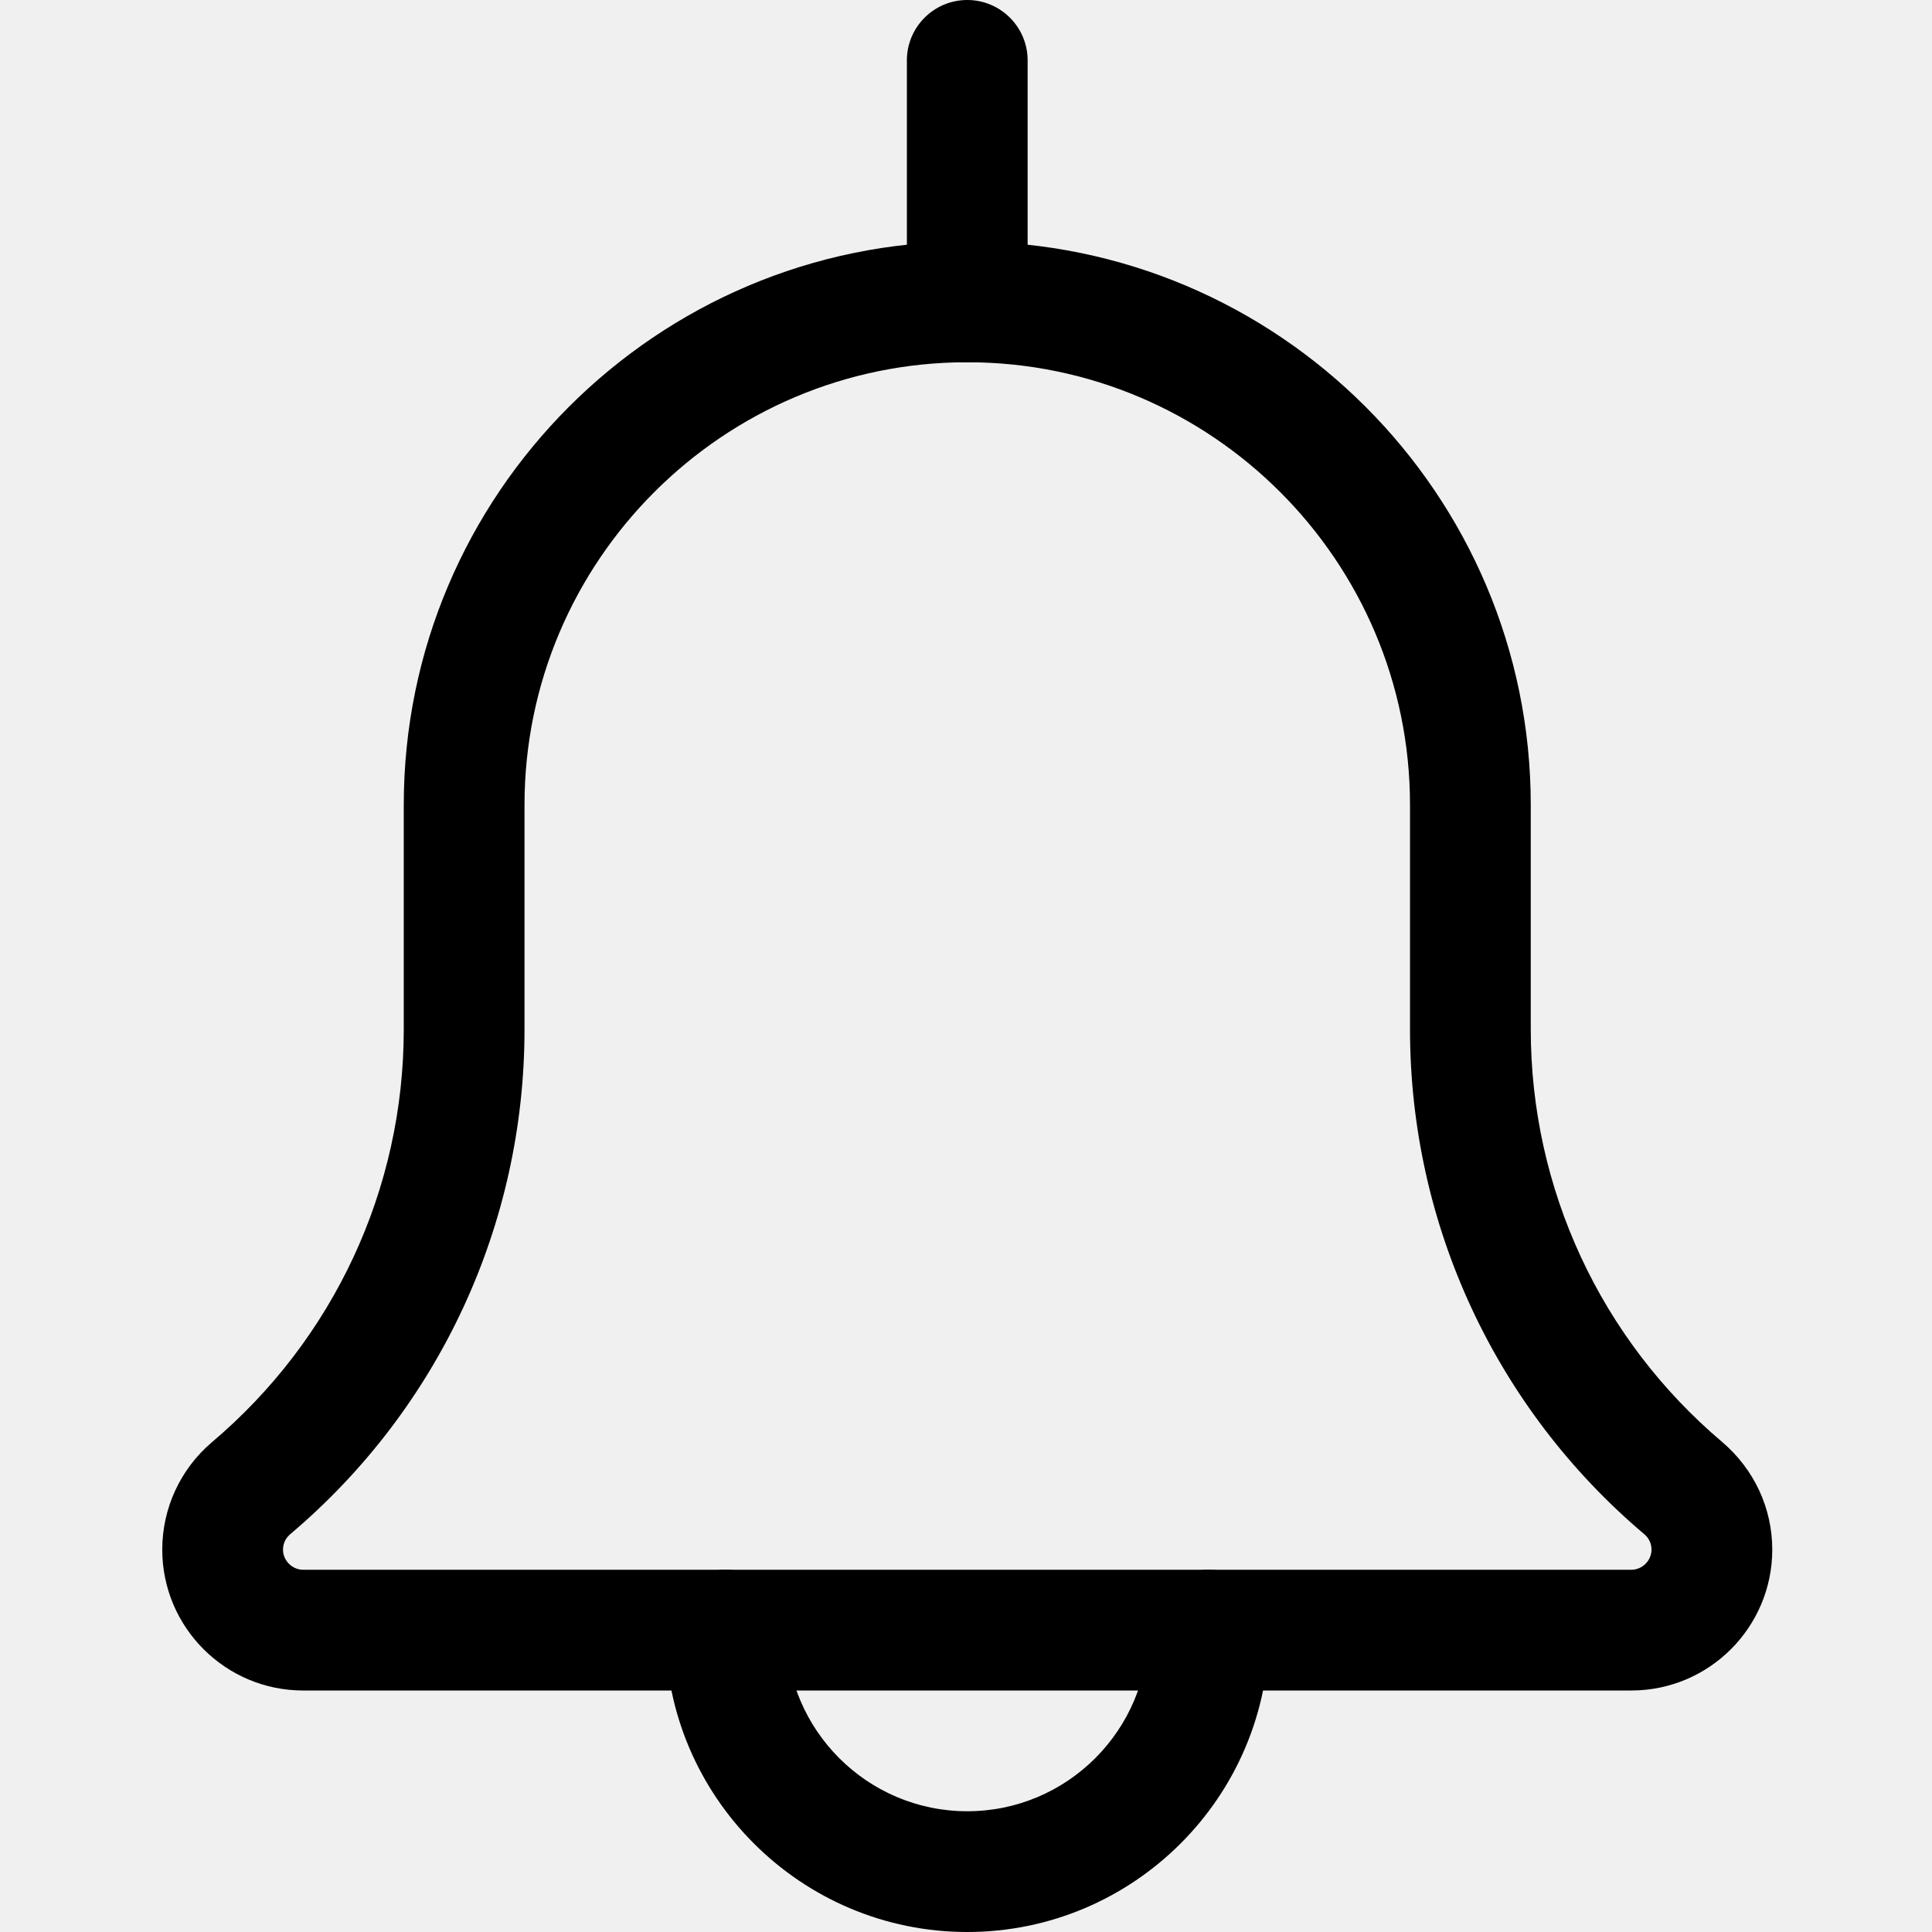
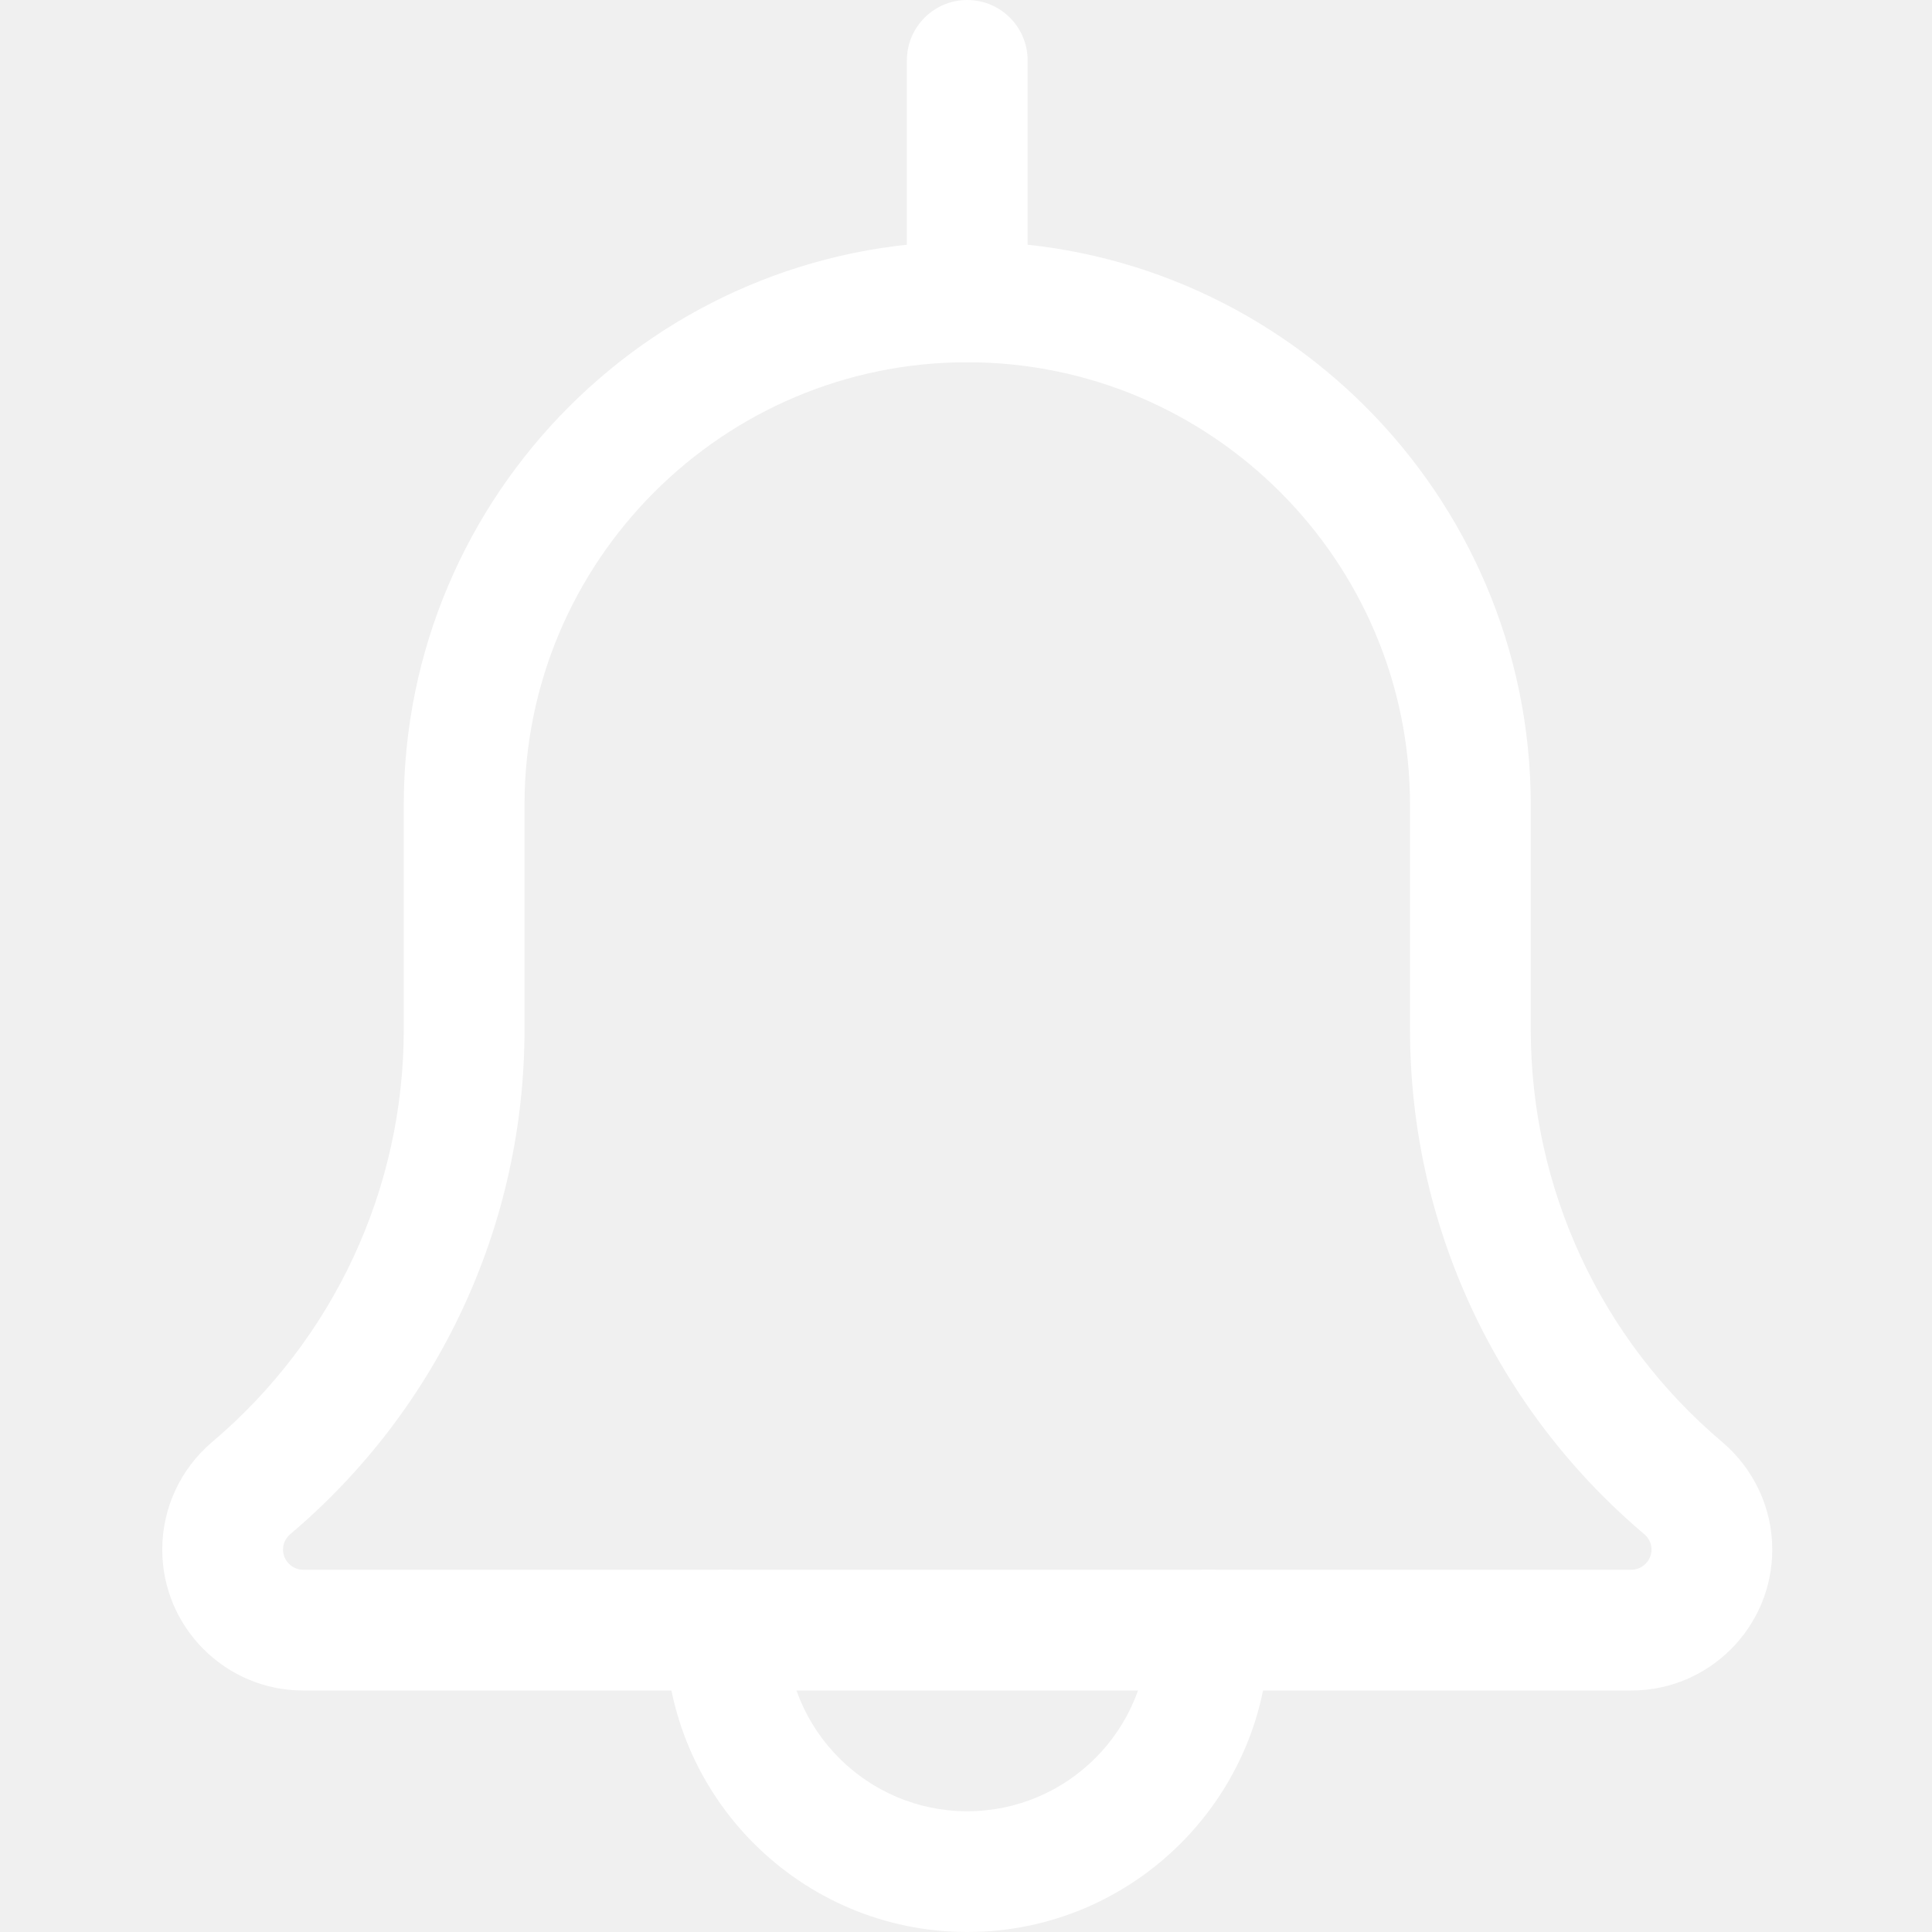
<svg xmlns="http://www.w3.org/2000/svg" height="512pt" viewBox="-43 0 512 512" width="512pt">
-   <path d="m213.332 512c-44.117 0-80-35.883-80-80 0-8.832 7.168-16 16-16s16 7.168 16 16c0 26.477 21.527 48 48 48 26.477 0 48-21.523 48-48 0-8.832 7.168-16 16-16s16 7.168 16 16c0 44.117-35.883 80-80 80zm0 0" />
-   <path d="m389.332 448h-352c-20.586 0-37.332-16.746-37.332-37.332 0-10.926 4.758-21.27 13.055-28.375 32.449-27.414 50.945-67.262 50.945-109.48v-59.48c0-82.344 66.988-149.332 149.332-149.332 82.348 0 149.336 66.988 149.336 149.332v59.48c0 42.219 18.496 82.066 50.73 109.332 8.512 7.254 13.27 17.598 13.27 28.523 0 20.586-16.746 37.332-37.336 37.332zm-176-352c-64.703 0-117.332 52.629-117.332 117.332v59.48c0 51.645-22.633 100.414-62.078 133.758-.75.641-1.922 1.965-1.922 4.098 0 2.898 2.434 5.332 5.332 5.332h352c2.902 0 5.336-2.434 5.336-5.332 0-2.133-1.176-3.457-1.879-4.055-39.488-33.387-62.121-82.156-62.121-133.801v-59.48c0-64.703-52.629-117.332-117.336-117.332zm0 0" />
-   <path d="m213.332 96c-8.832 0-16-7.168-16-16v-64c0-8.832 7.168-16 16-16s16 7.168 16 16v64c0 8.832-7.168 16-16 16zm0 0" />
+   <path fill="#fff" d="m213.332 512c-44.117 0-80-35.883-80-80 0-8.832 7.168-16 16-16s16 7.168 16 16c0 26.477 21.527 48 48 48 26.477 0 48-21.523 48-48 0-8.832 7.168-16 16-16s16 7.168 16 16c0 44.117-35.883 80-80 80zm0 0" />
+   <path fill="#fff" d="m389.332 448h-352c-20.586 0-37.332-16.746-37.332-37.332 0-10.926 4.758-21.27 13.055-28.375 32.449-27.414 50.945-67.262 50.945-109.48v-59.48c0-82.344 66.988-149.332 149.332-149.332 82.348 0 149.336 66.988 149.336 149.332v59.48c0 42.219 18.496 82.066 50.73 109.332 8.512 7.254 13.27 17.598 13.27 28.523 0 20.586-16.746 37.332-37.336 37.332zm-176-352c-64.703 0-117.332 52.629-117.332 117.332v59.48c0 51.645-22.633 100.414-62.078 133.758-.75.641-1.922 1.965-1.922 4.098 0 2.898 2.434 5.332 5.332 5.332h352c2.902 0 5.336-2.434 5.336-5.332 0-2.133-1.176-3.457-1.879-4.055-39.488-33.387-62.121-82.156-62.121-133.801v-59.48c0-64.703-52.629-117.332-117.336-117.332zm0 0" />
+   <path fill="#fff" d="m213.332 96c-8.832 0-16-7.168-16-16v-64c0-8.832 7.168-16 16-16s16 7.168 16 16v64c0 8.832-7.168 16-16 16zm0 0" />
</svg>
